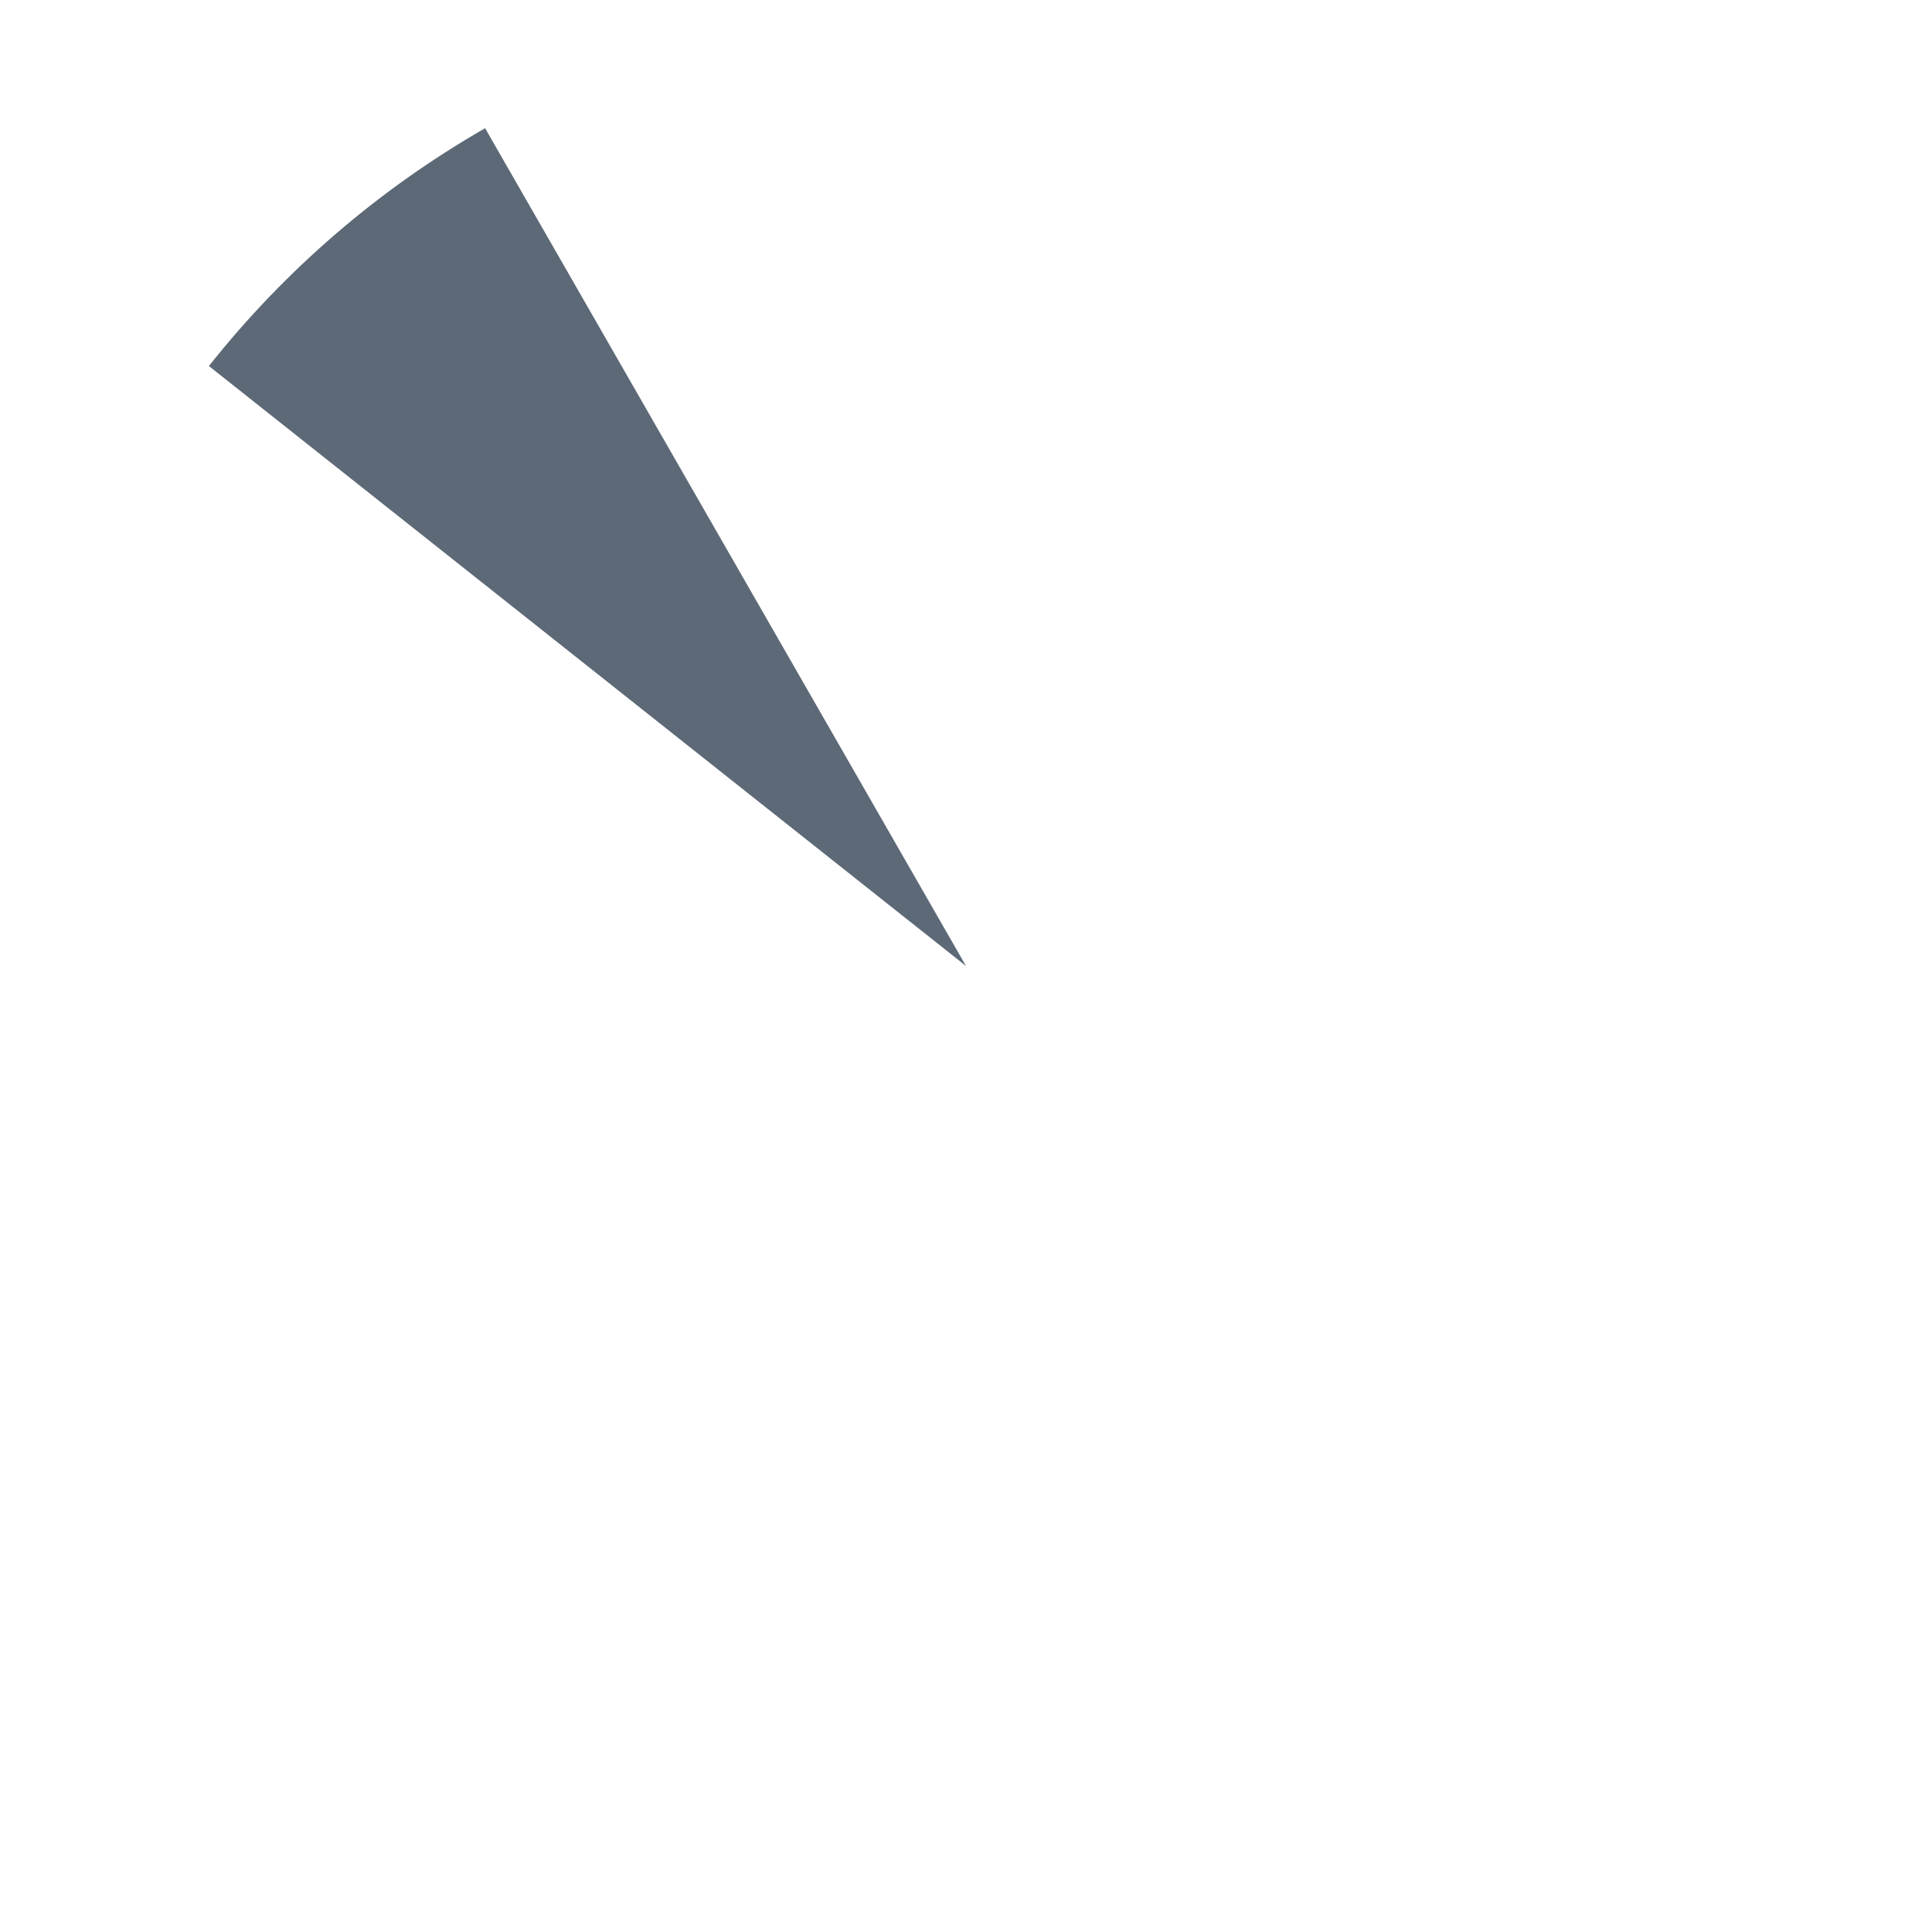
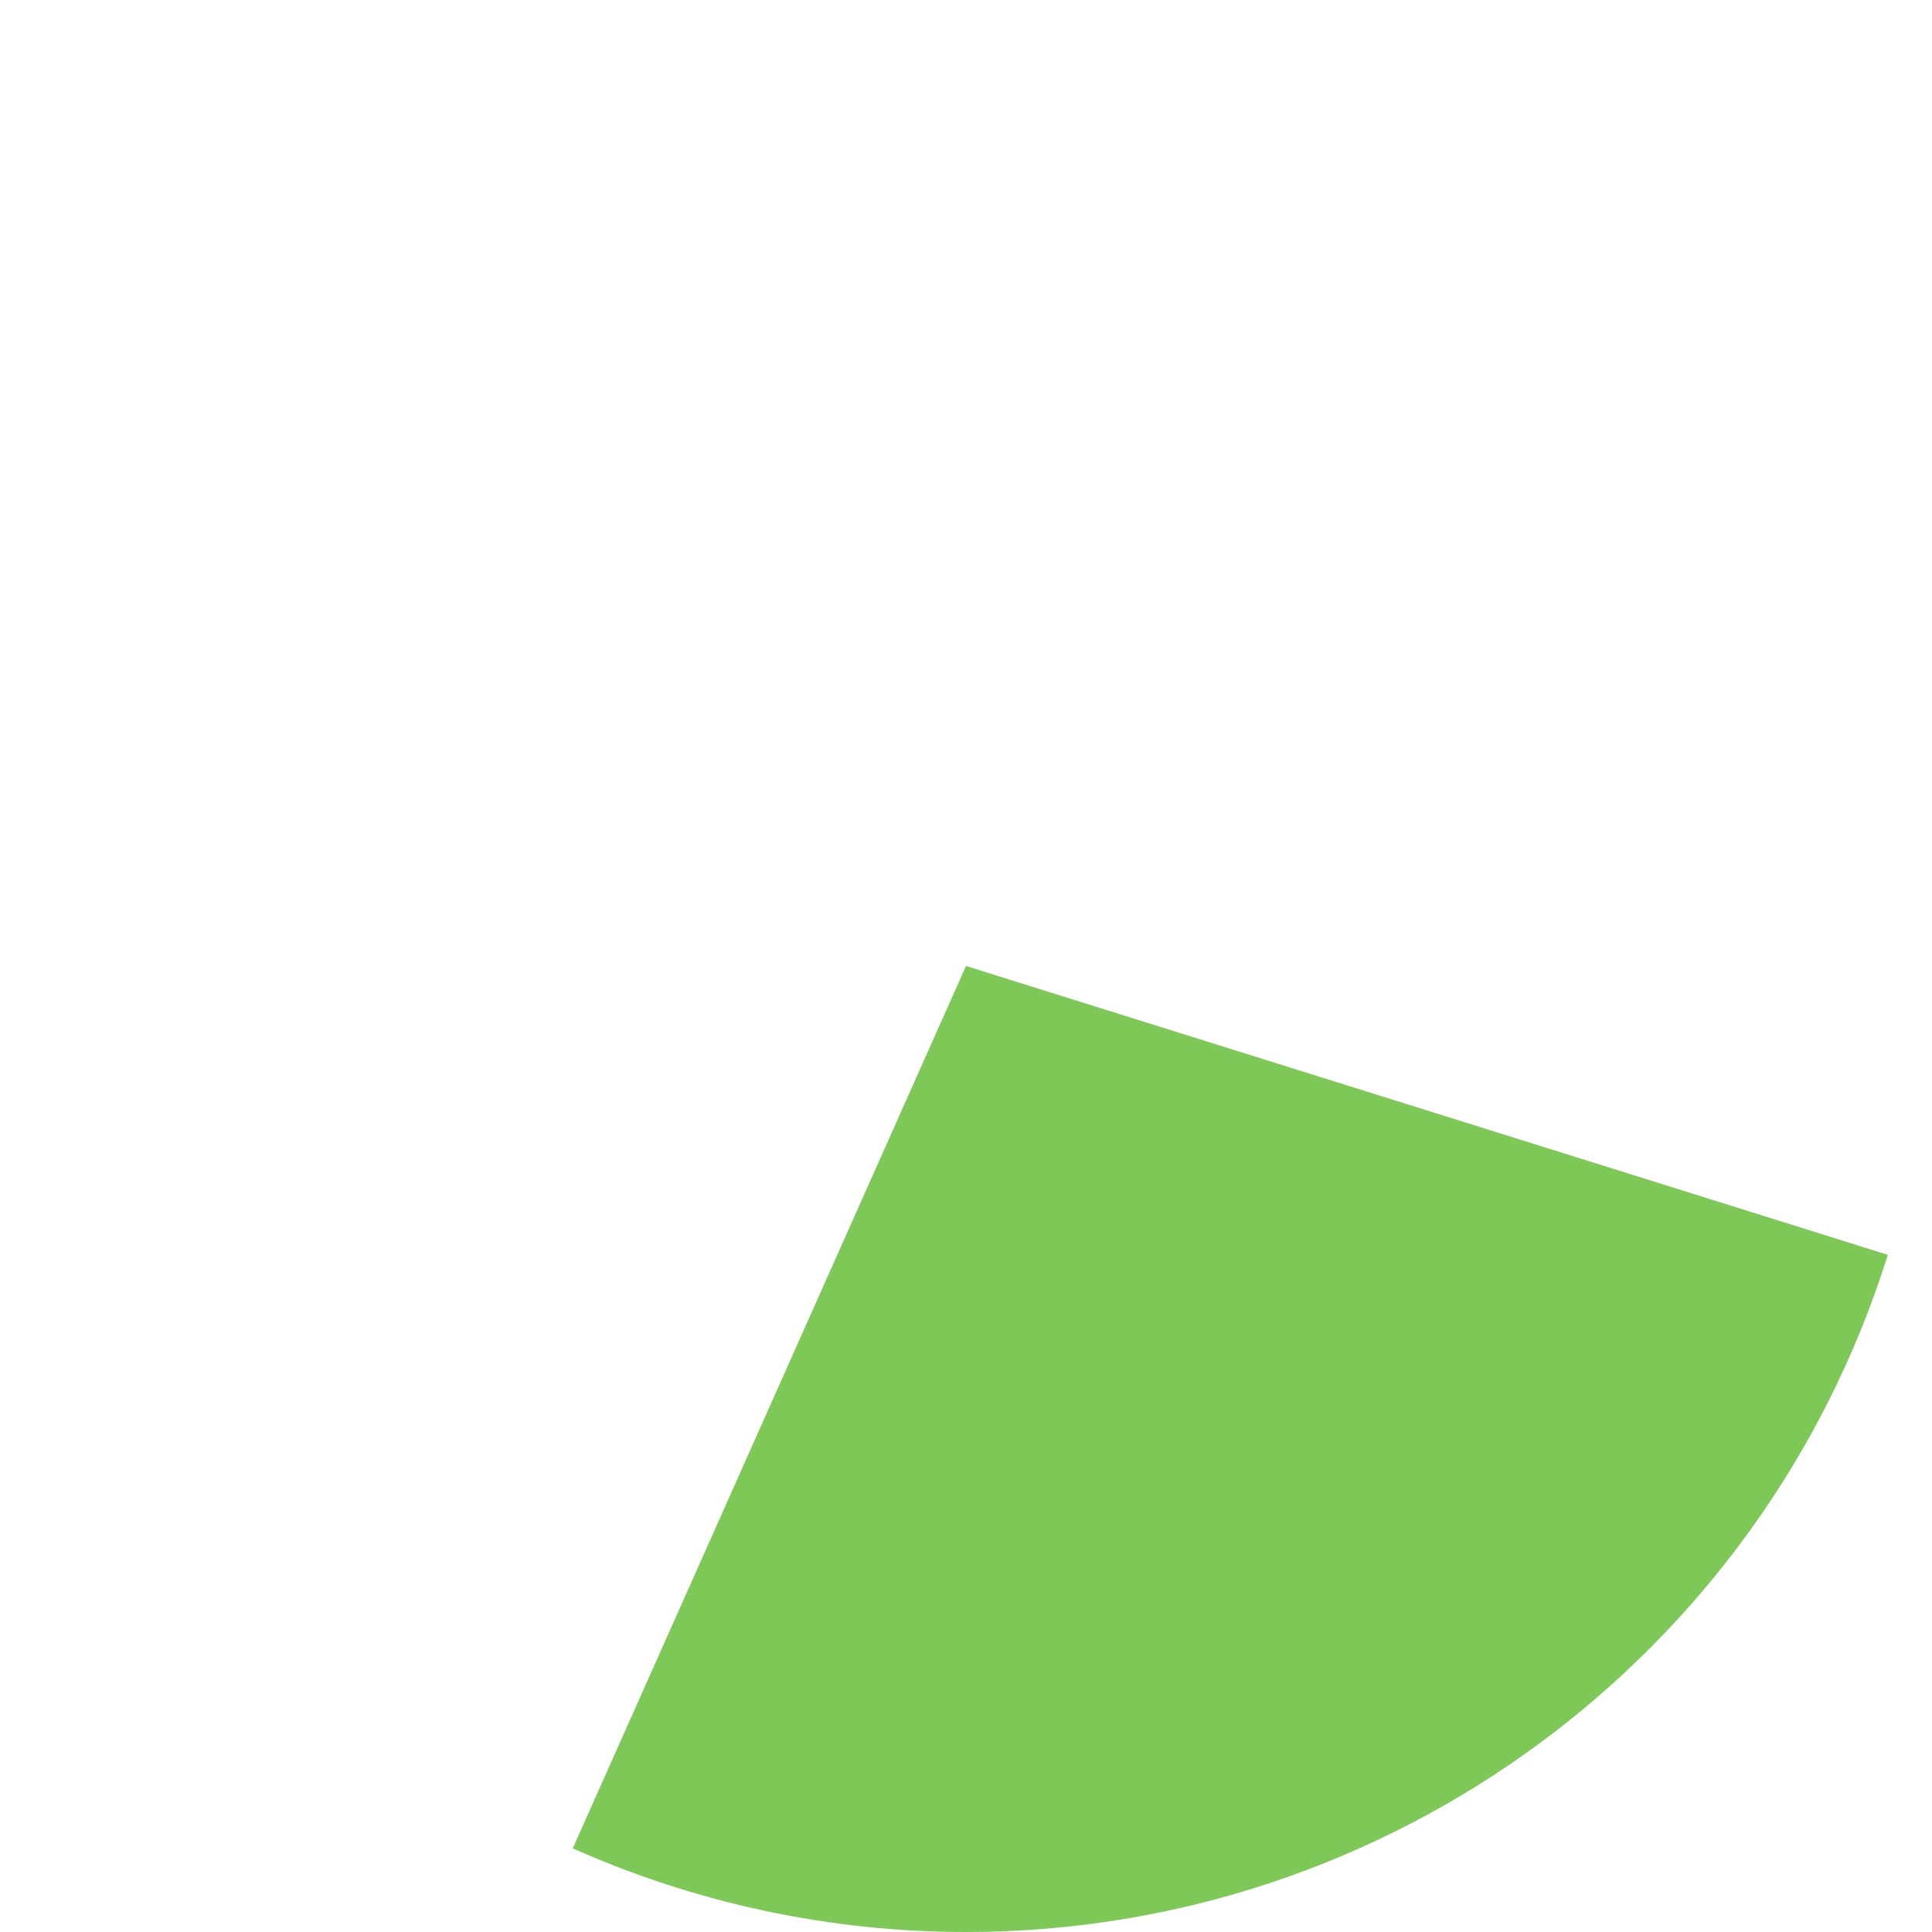
<svg xmlns="http://www.w3.org/2000/svg" version="1.1" width="160px" height="160px">
  <g transform="matrix(1 0 0 1 -581 -2663 )">
-     <path d="M 621.174 2673.618  L 661 2743  L 598.3 2693.314  C 604.605 2685.357  612.368 2678.672  621.174 2673.618  Z " fill-rule="nonzero" fill="#5d6977" stroke="none" />
+     <path d="M 628.434 2816.072  L 661 2743  L 737.341 2766.919  C 726.886 2800.288  695.969 2823  661 2823  C 649.779 2823  638.684 2820.639  628.434 2816.072  Z " fill-rule="nonzero" fill="#7dc856" stroke="none" />
  </g>
</svg>
